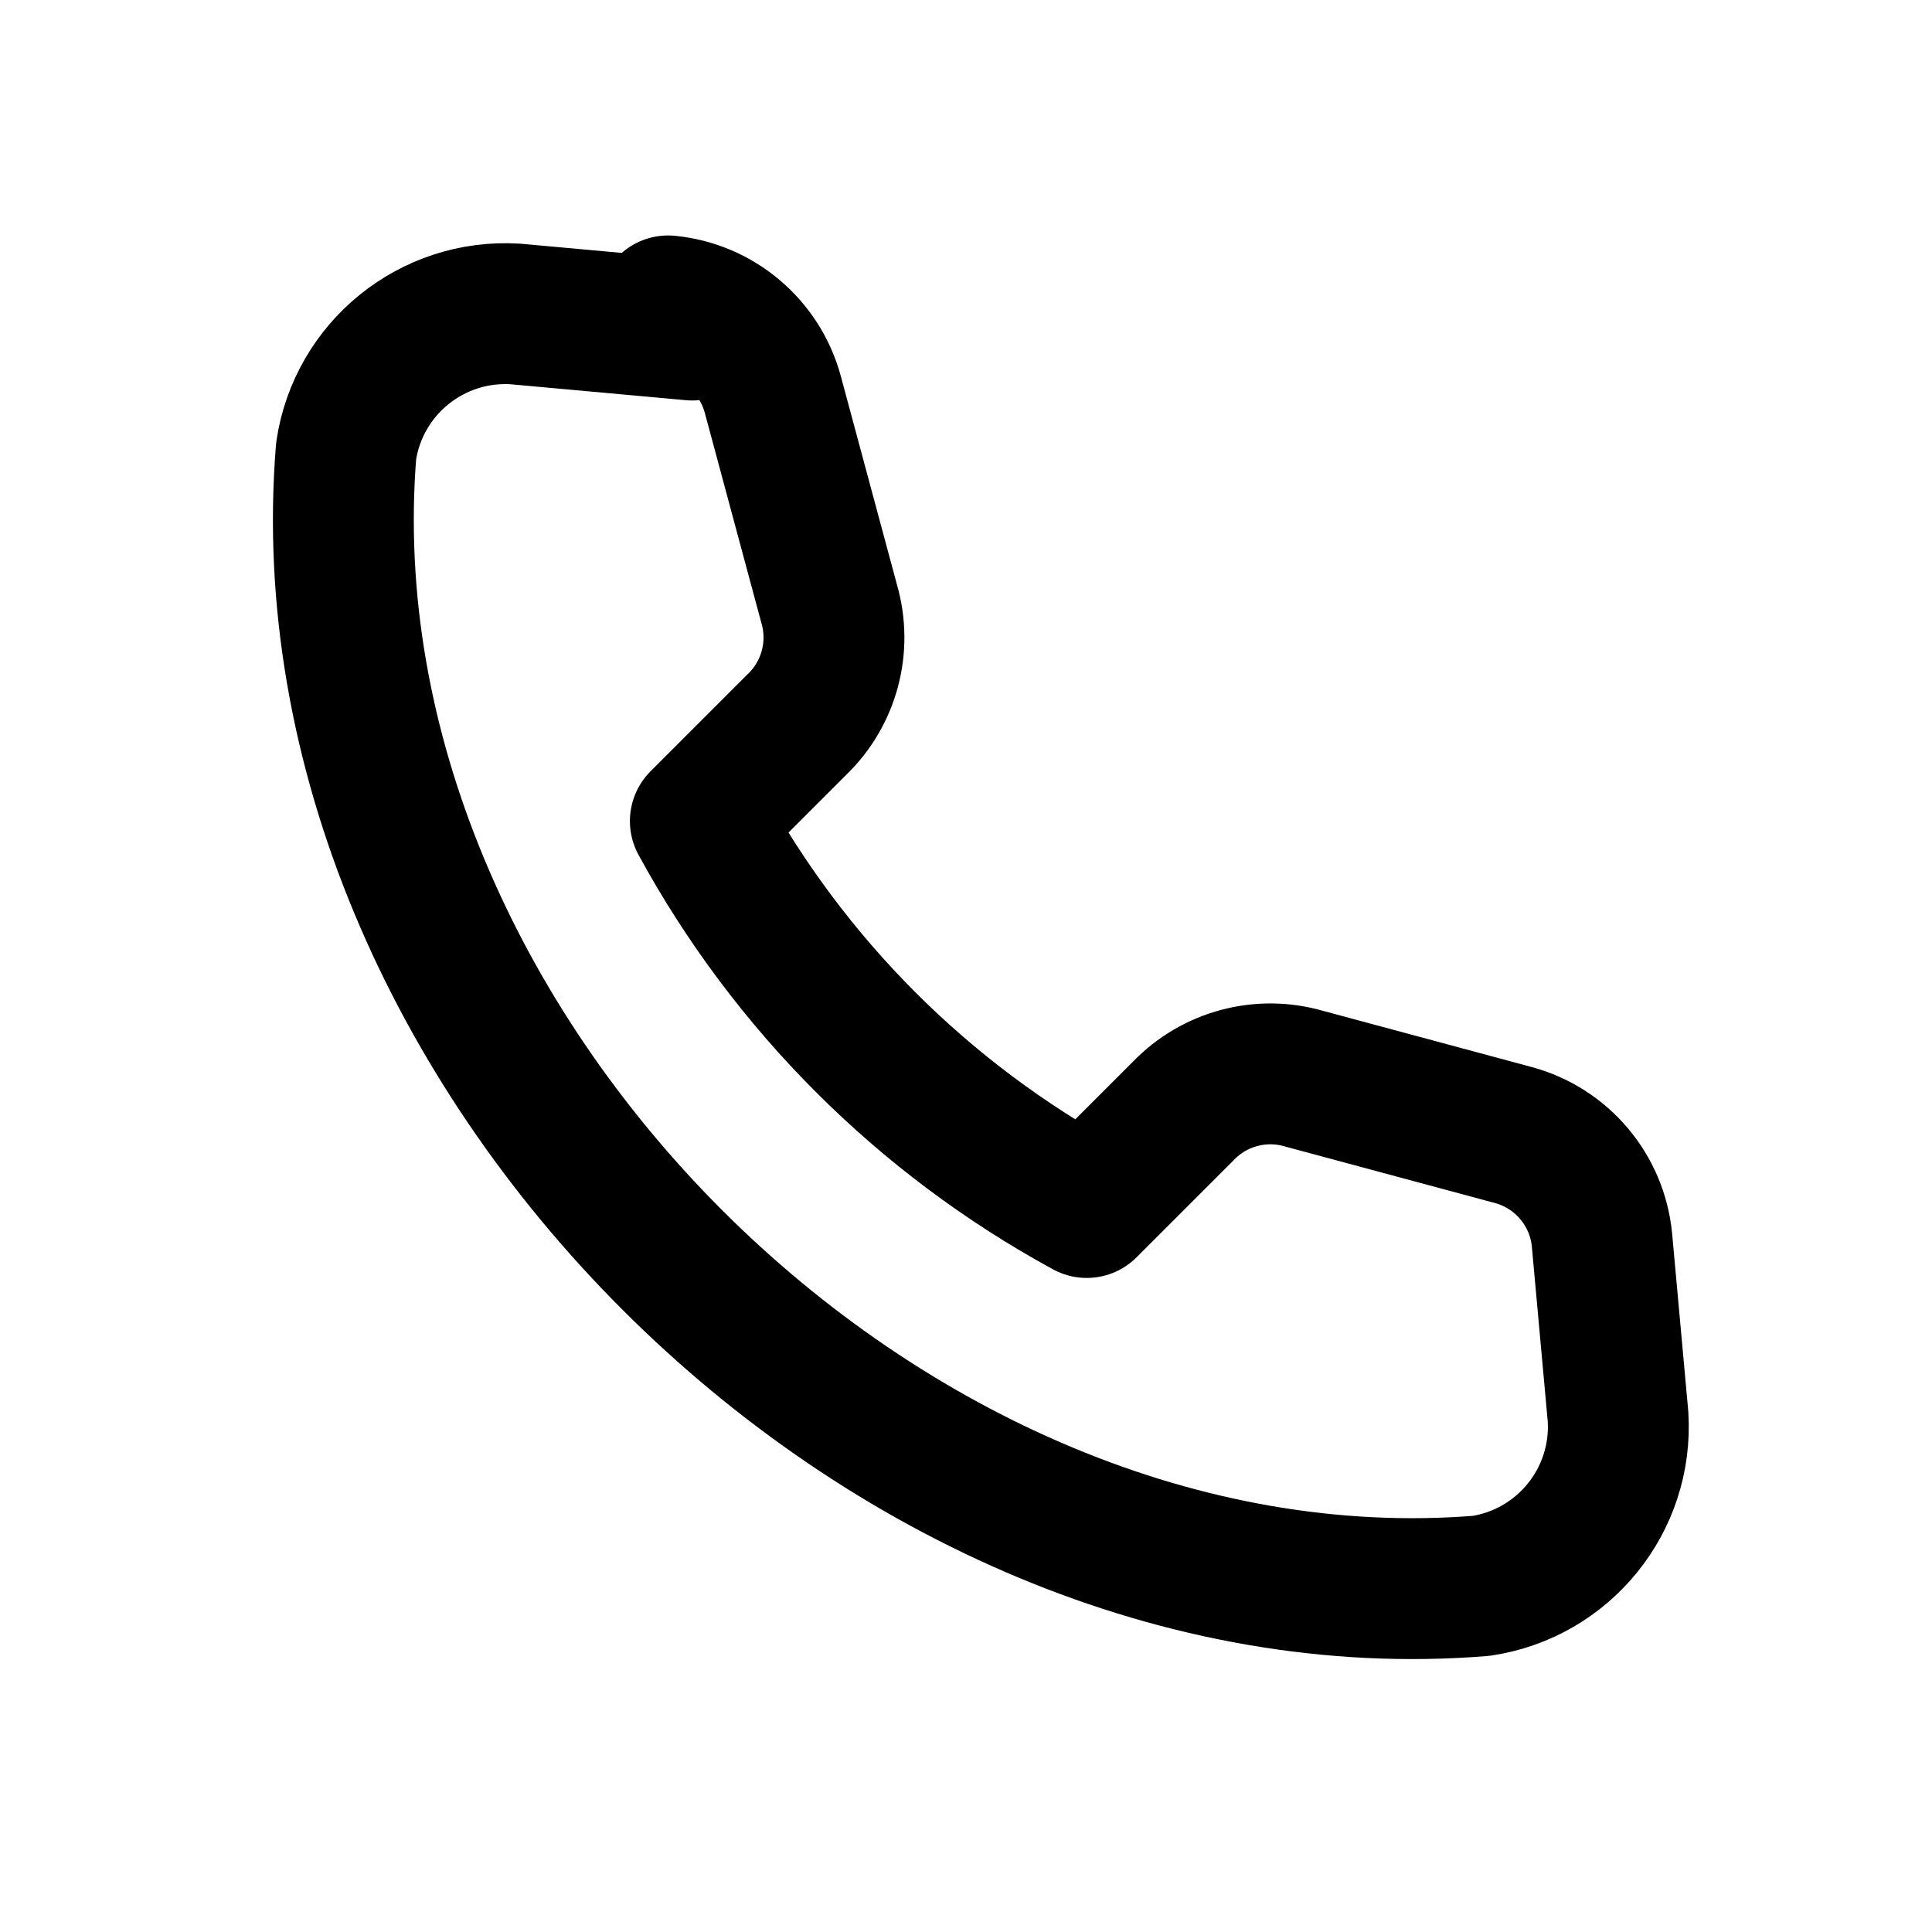
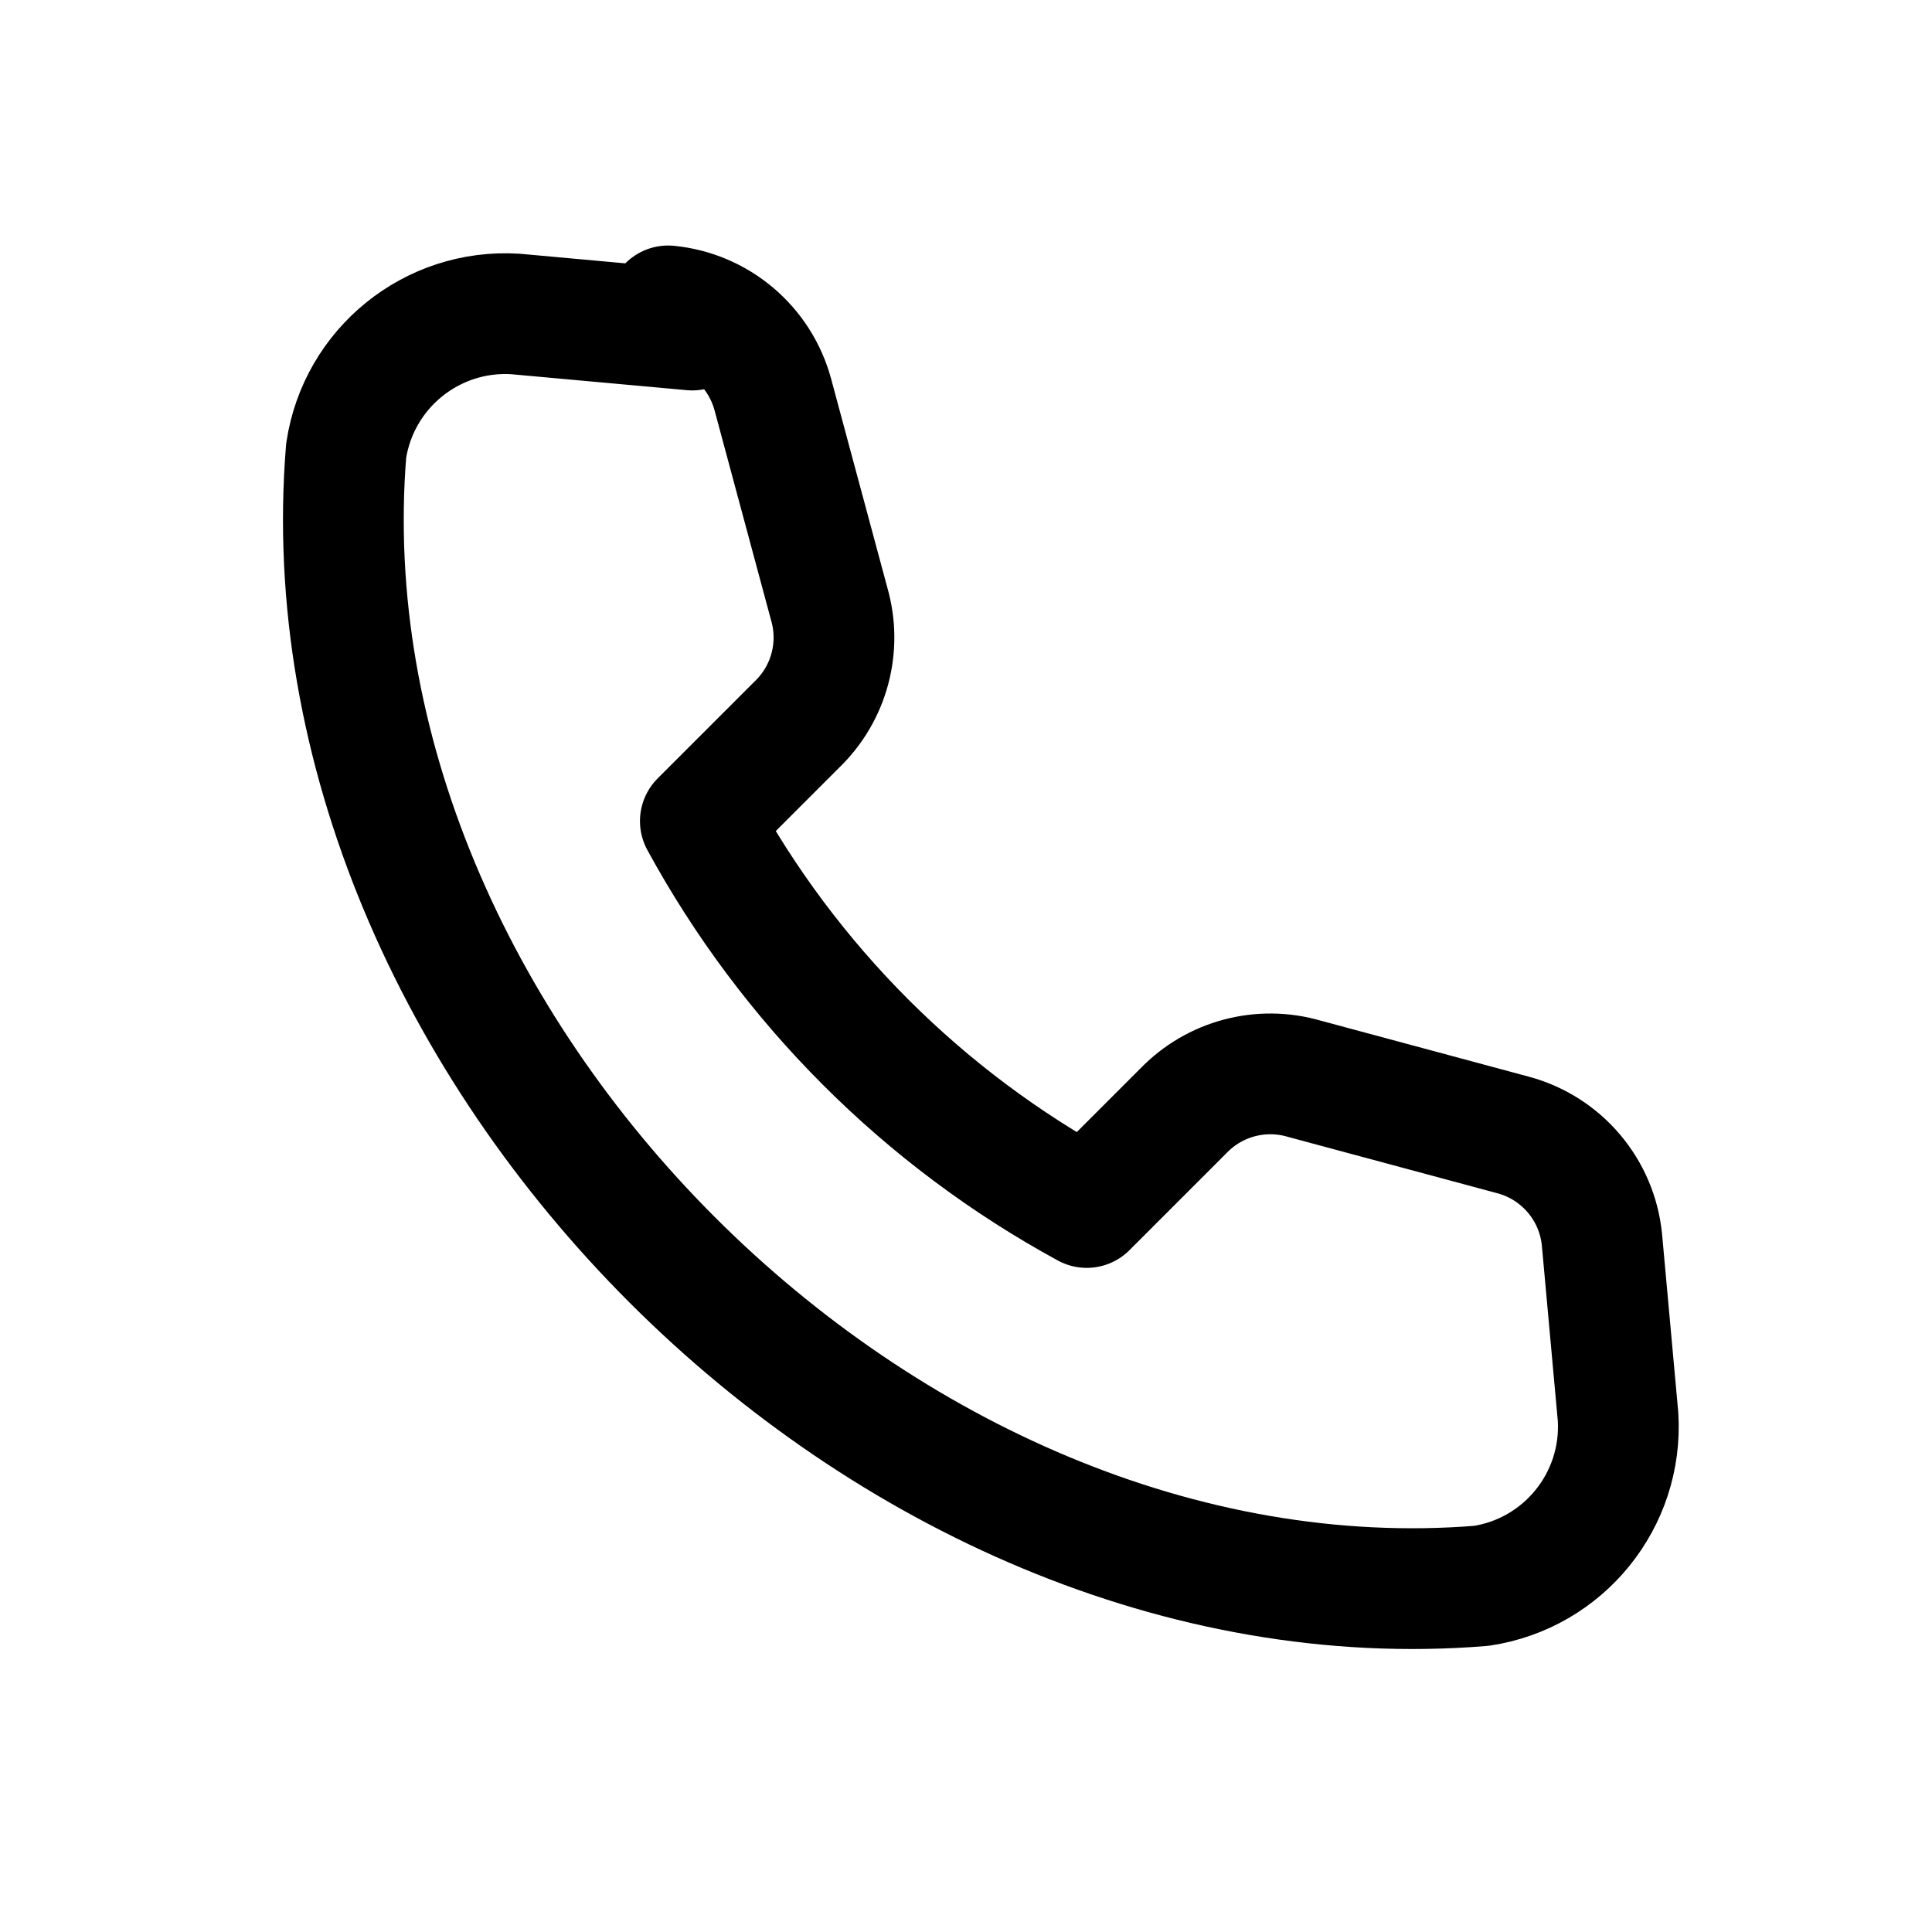
- <svg xmlns="http://www.w3.org/2000/svg" width="24" height="24" viewBox="0 0 24 24" fill="none" stroke="currentColor" stroke-width="1.75" stroke-linecap="round" stroke-linejoin="round">
+ <svg xmlns="http://www.w3.org/2000/svg" width="24" height="24" viewBox="0 0 24 24" fill="none" stroke="currentColor" stroke-width="1.5" stroke-linecap="round" stroke-linejoin="round">
  <path d="M8.6 4.1 6.4 3.9A2 2 0 0 0 4.3 5.6c-.6 7.4 6.7 14.7 14.1 14.1a2 2 0 0 0 1.7-2.1l-.2-2.2a1.5 1.5 0 0 0-1.1-1.3l-2.6-.7a1.5 1.5 0 0 0-1.5.4l-1.2 1.2a12 12 0 0 1-4.8-4.8l1.2-1.2a1.5 1.5 0 0 0 .4-1.5l-.7-2.6a1.5 1.5 0 0 0-1.3-1.1z" />
</svg>
